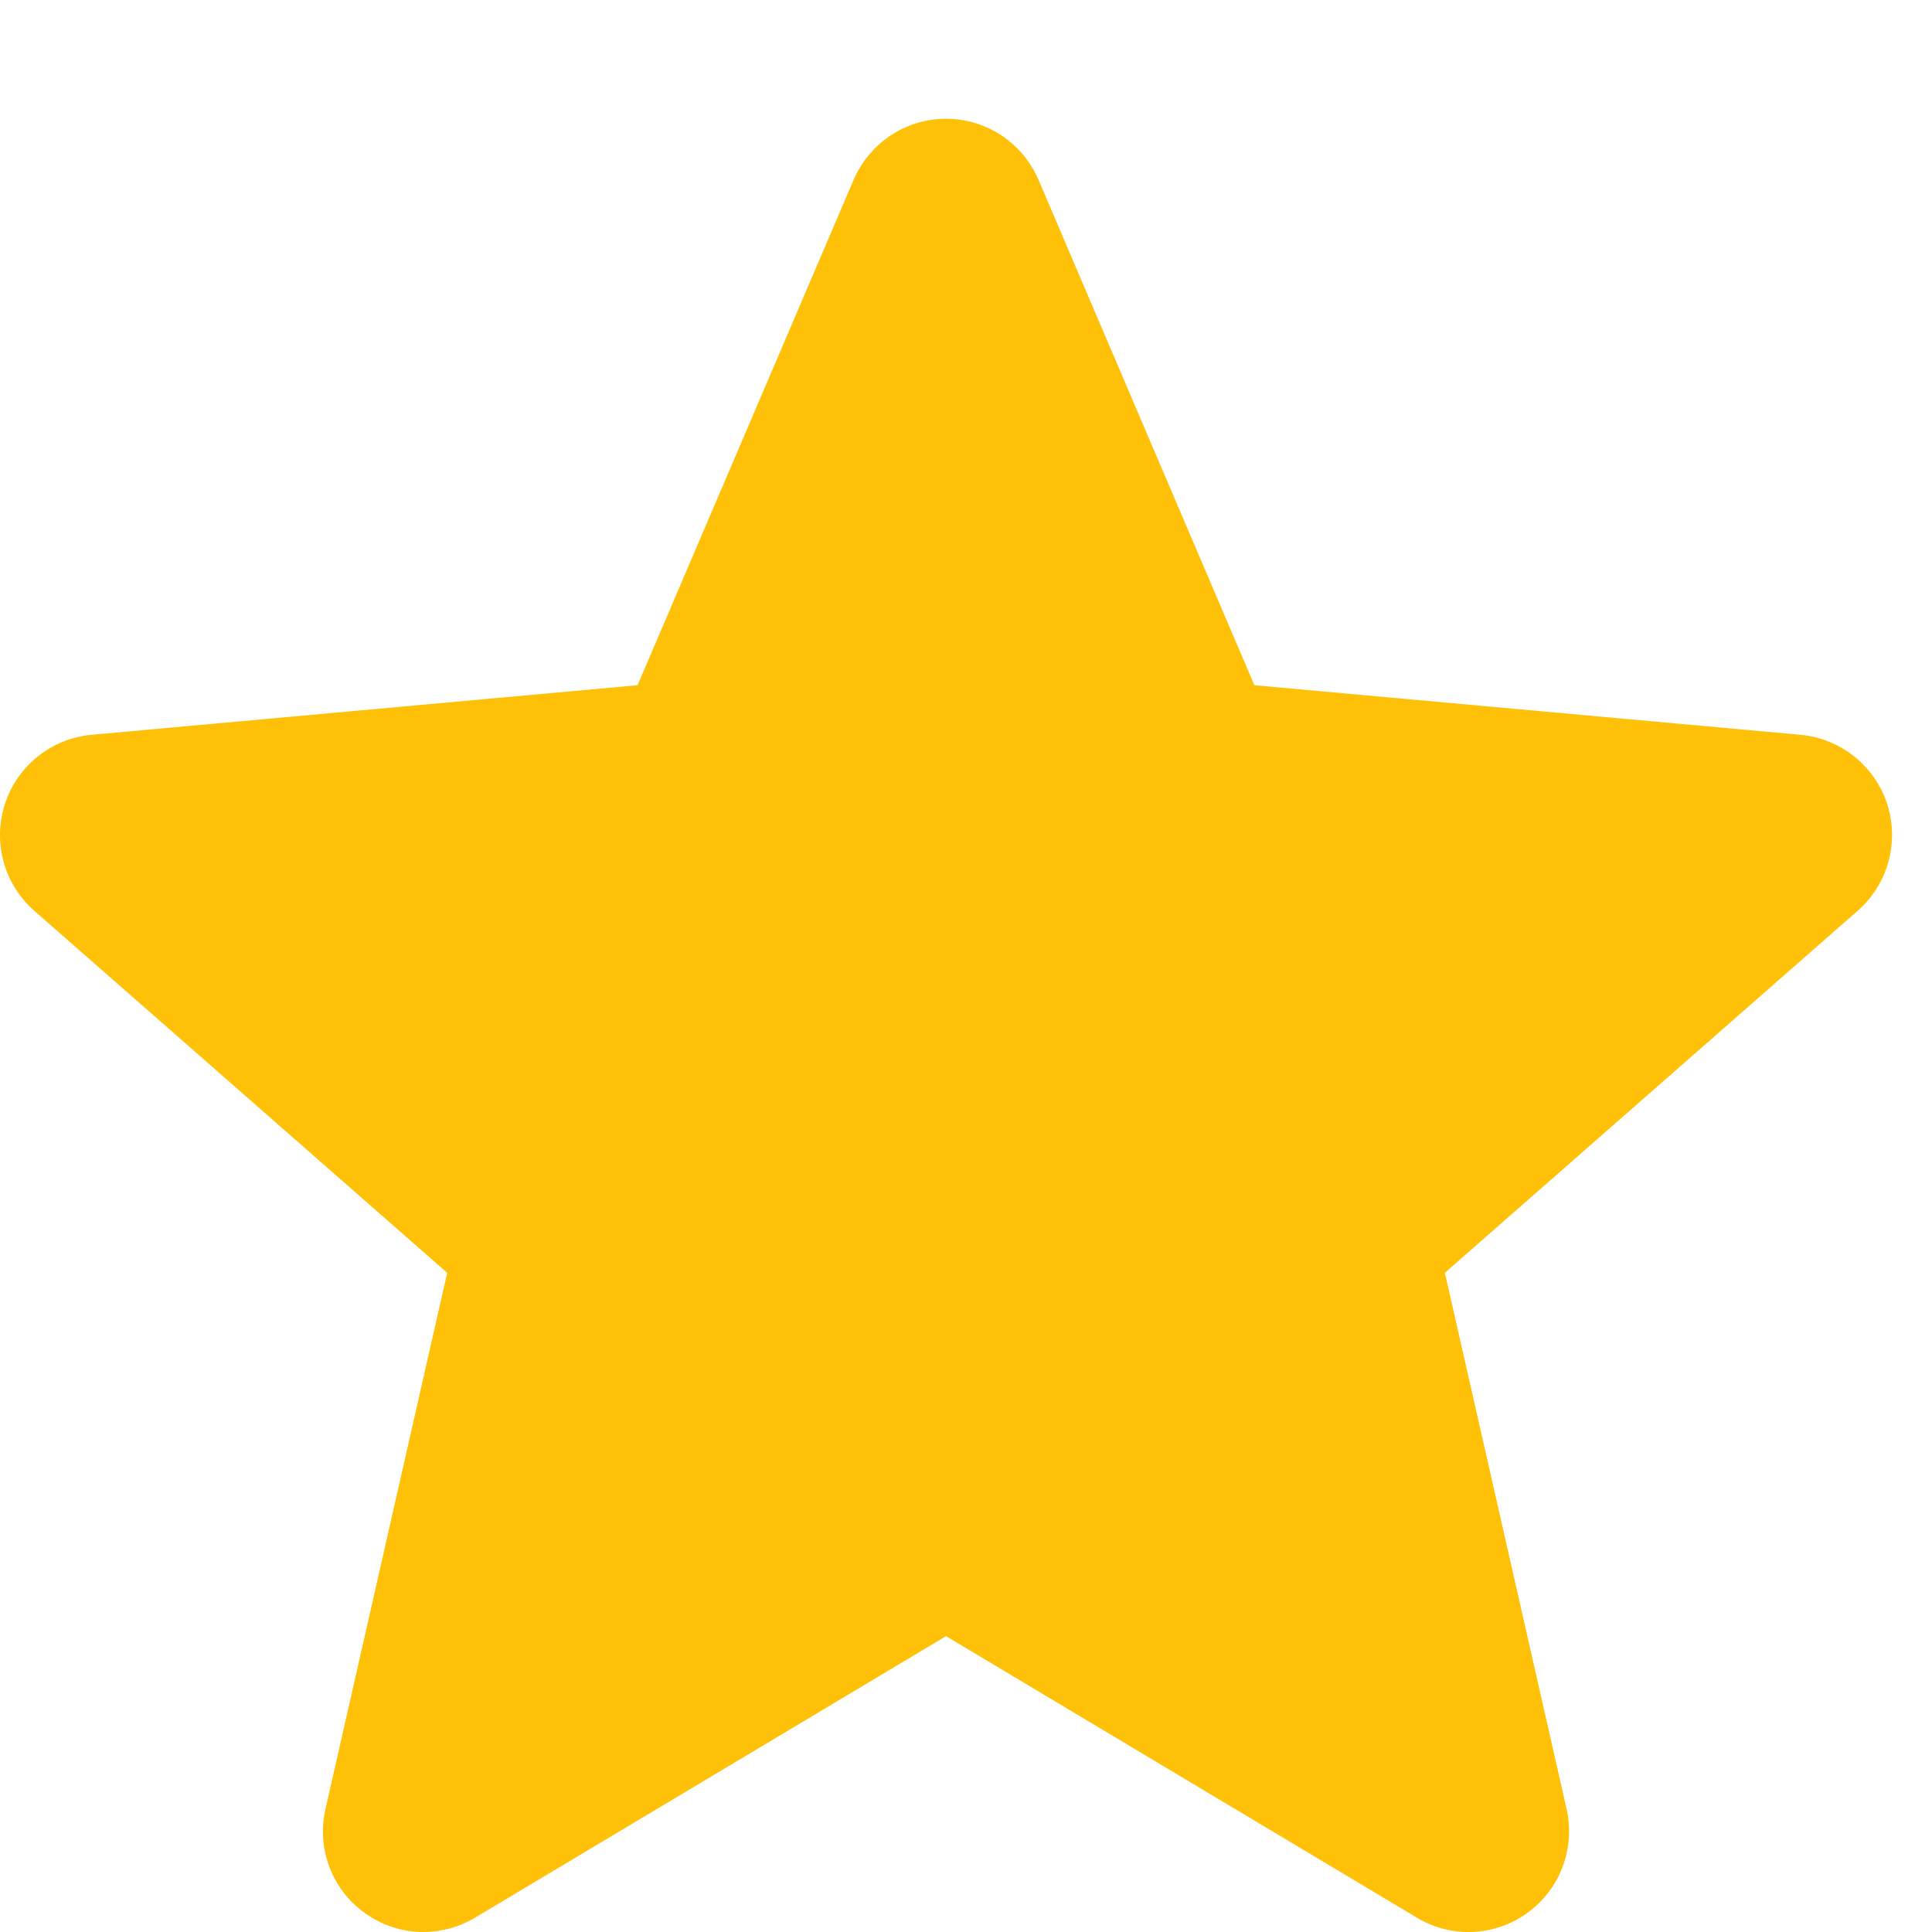
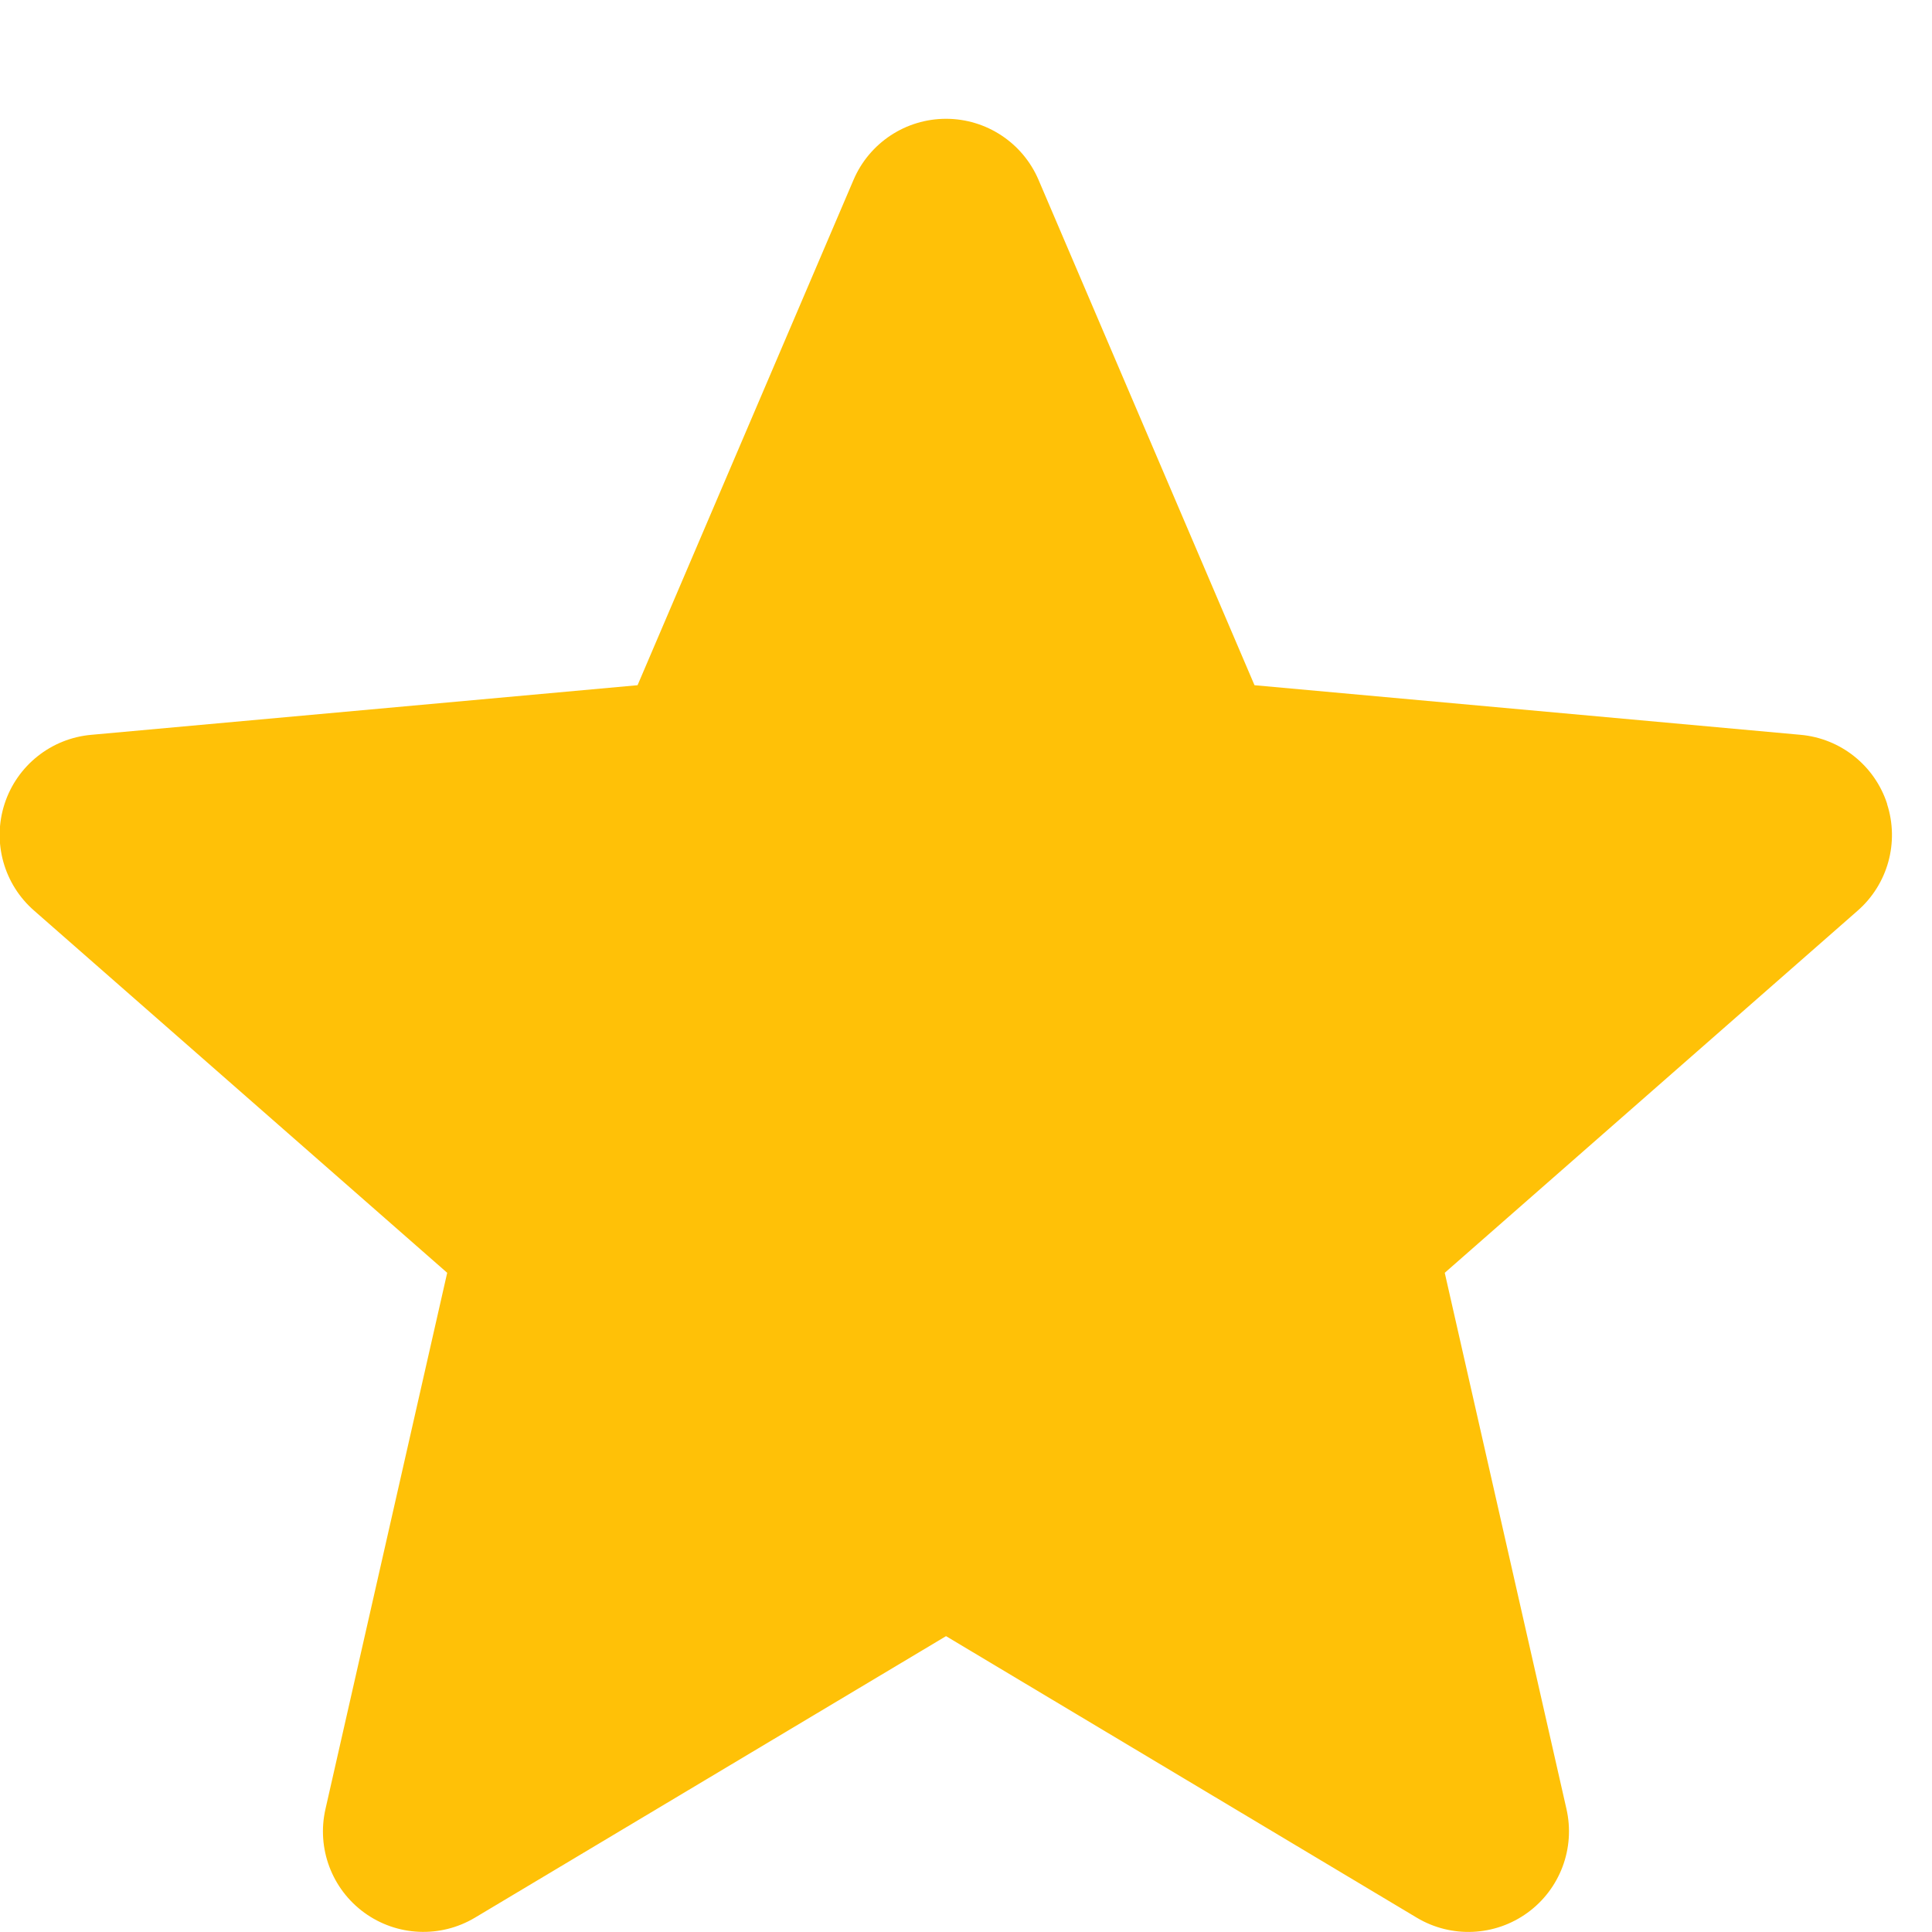
- <svg xmlns="http://www.w3.org/2000/svg" width="15" height="15" viewBox="0 0 15 15" fill="none">
-   <path d="M14.652 6.242C14.555 5.945 14.291 5.734 13.979 5.705L9.739 5.32L8.063 1.396C7.939 1.109 7.658 0.922 7.345 0.922C7.032 0.922 6.751 1.109 6.627 1.397L4.95 5.32L0.71 5.705C0.398 5.734 0.135 5.945 0.038 6.242C-0.058 6.54 0.031 6.866 0.267 7.072L3.472 9.882L2.527 14.045C2.457 14.351 2.576 14.668 2.83 14.851C2.967 14.95 3.126 15 3.287 15C3.426 15 3.564 14.963 3.688 14.889L7.345 12.703L11.001 14.889C11.268 15.05 11.606 15.035 11.859 14.851C12.113 14.667 12.232 14.351 12.163 14.045L11.218 9.882L14.422 7.072C14.658 6.866 14.748 6.54 14.652 6.242Z" fill="#FFC107" />
+ <svg xmlns="http://www.w3.org/2000/svg" width="15" height="15" fill="none">
+   <path d="M14.652 6.242a.78.78 0 00-.673-.537L9.74 5.32 8.063 1.396a.781.781 0 00-1.436 0L4.95 5.32l-4.24.385a.78.78 0 00-.443 1.367l3.205 2.81-.945 4.163a.78.78 0 001.16.844l3.658-2.186L11 14.889a.781.781 0 001.162-.844l-.945-4.163 3.204-2.81a.781.781 0 00.23-.83z" fill="#FFC107" />
</svg>
